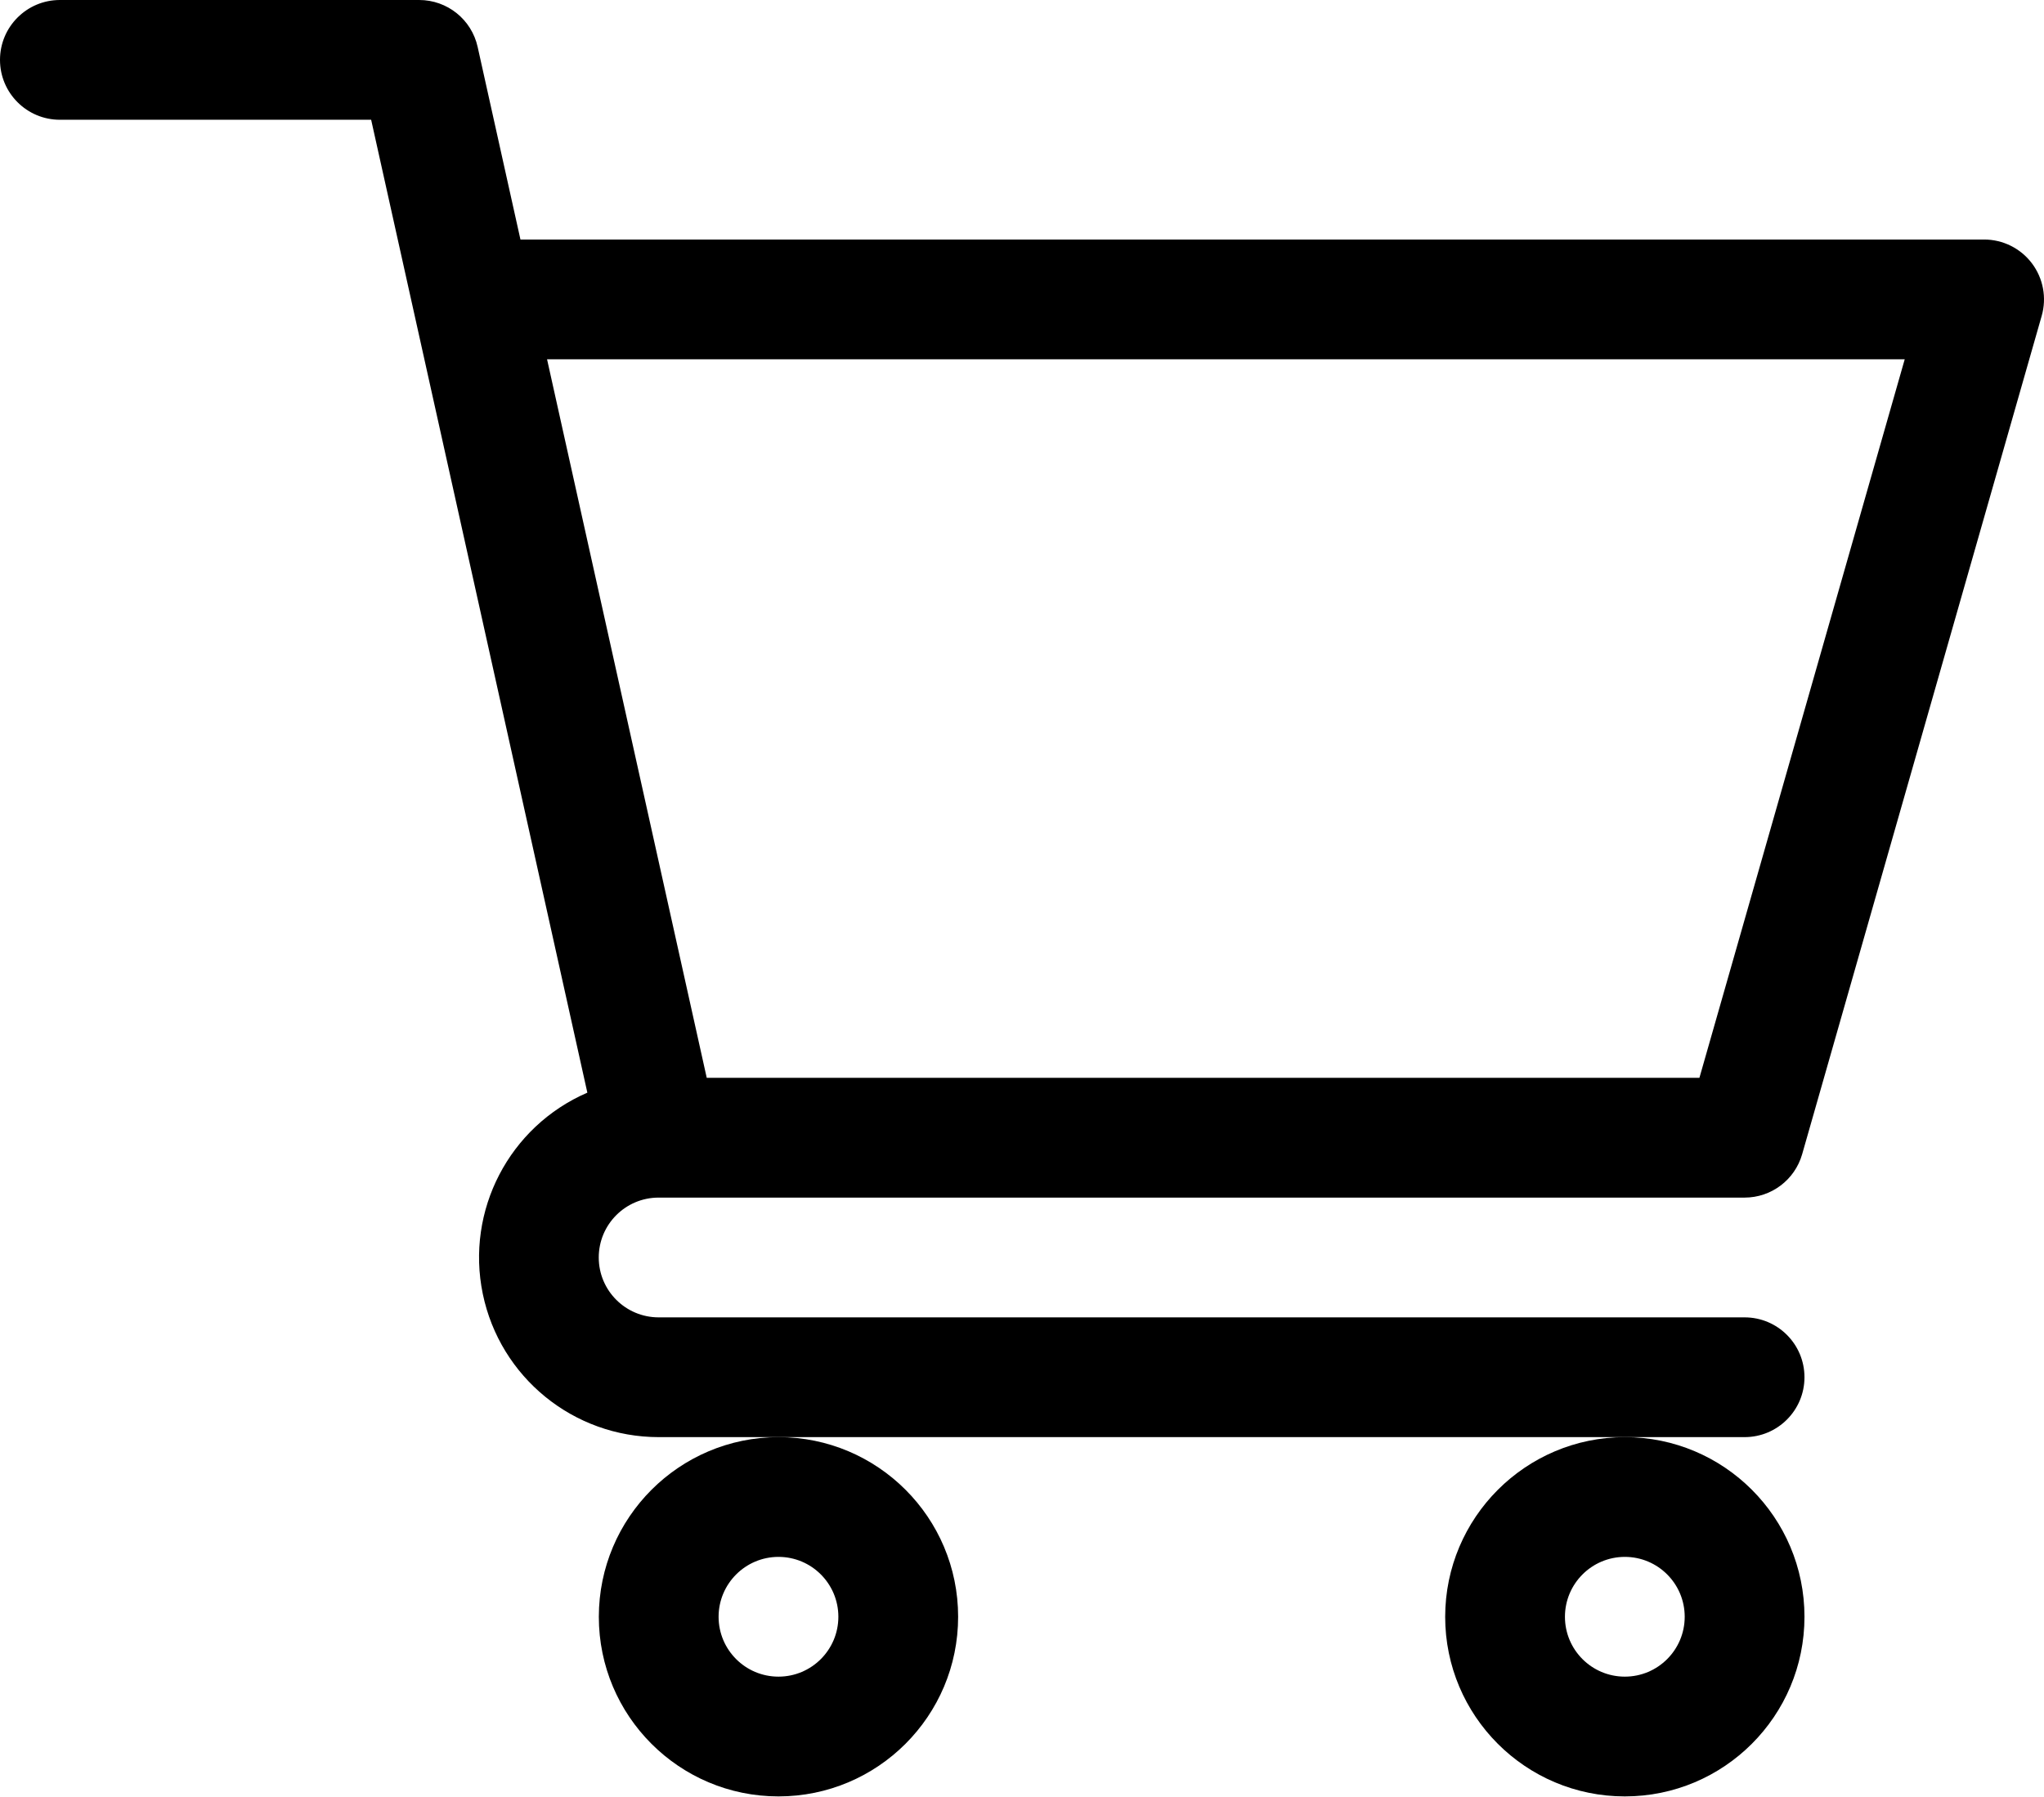
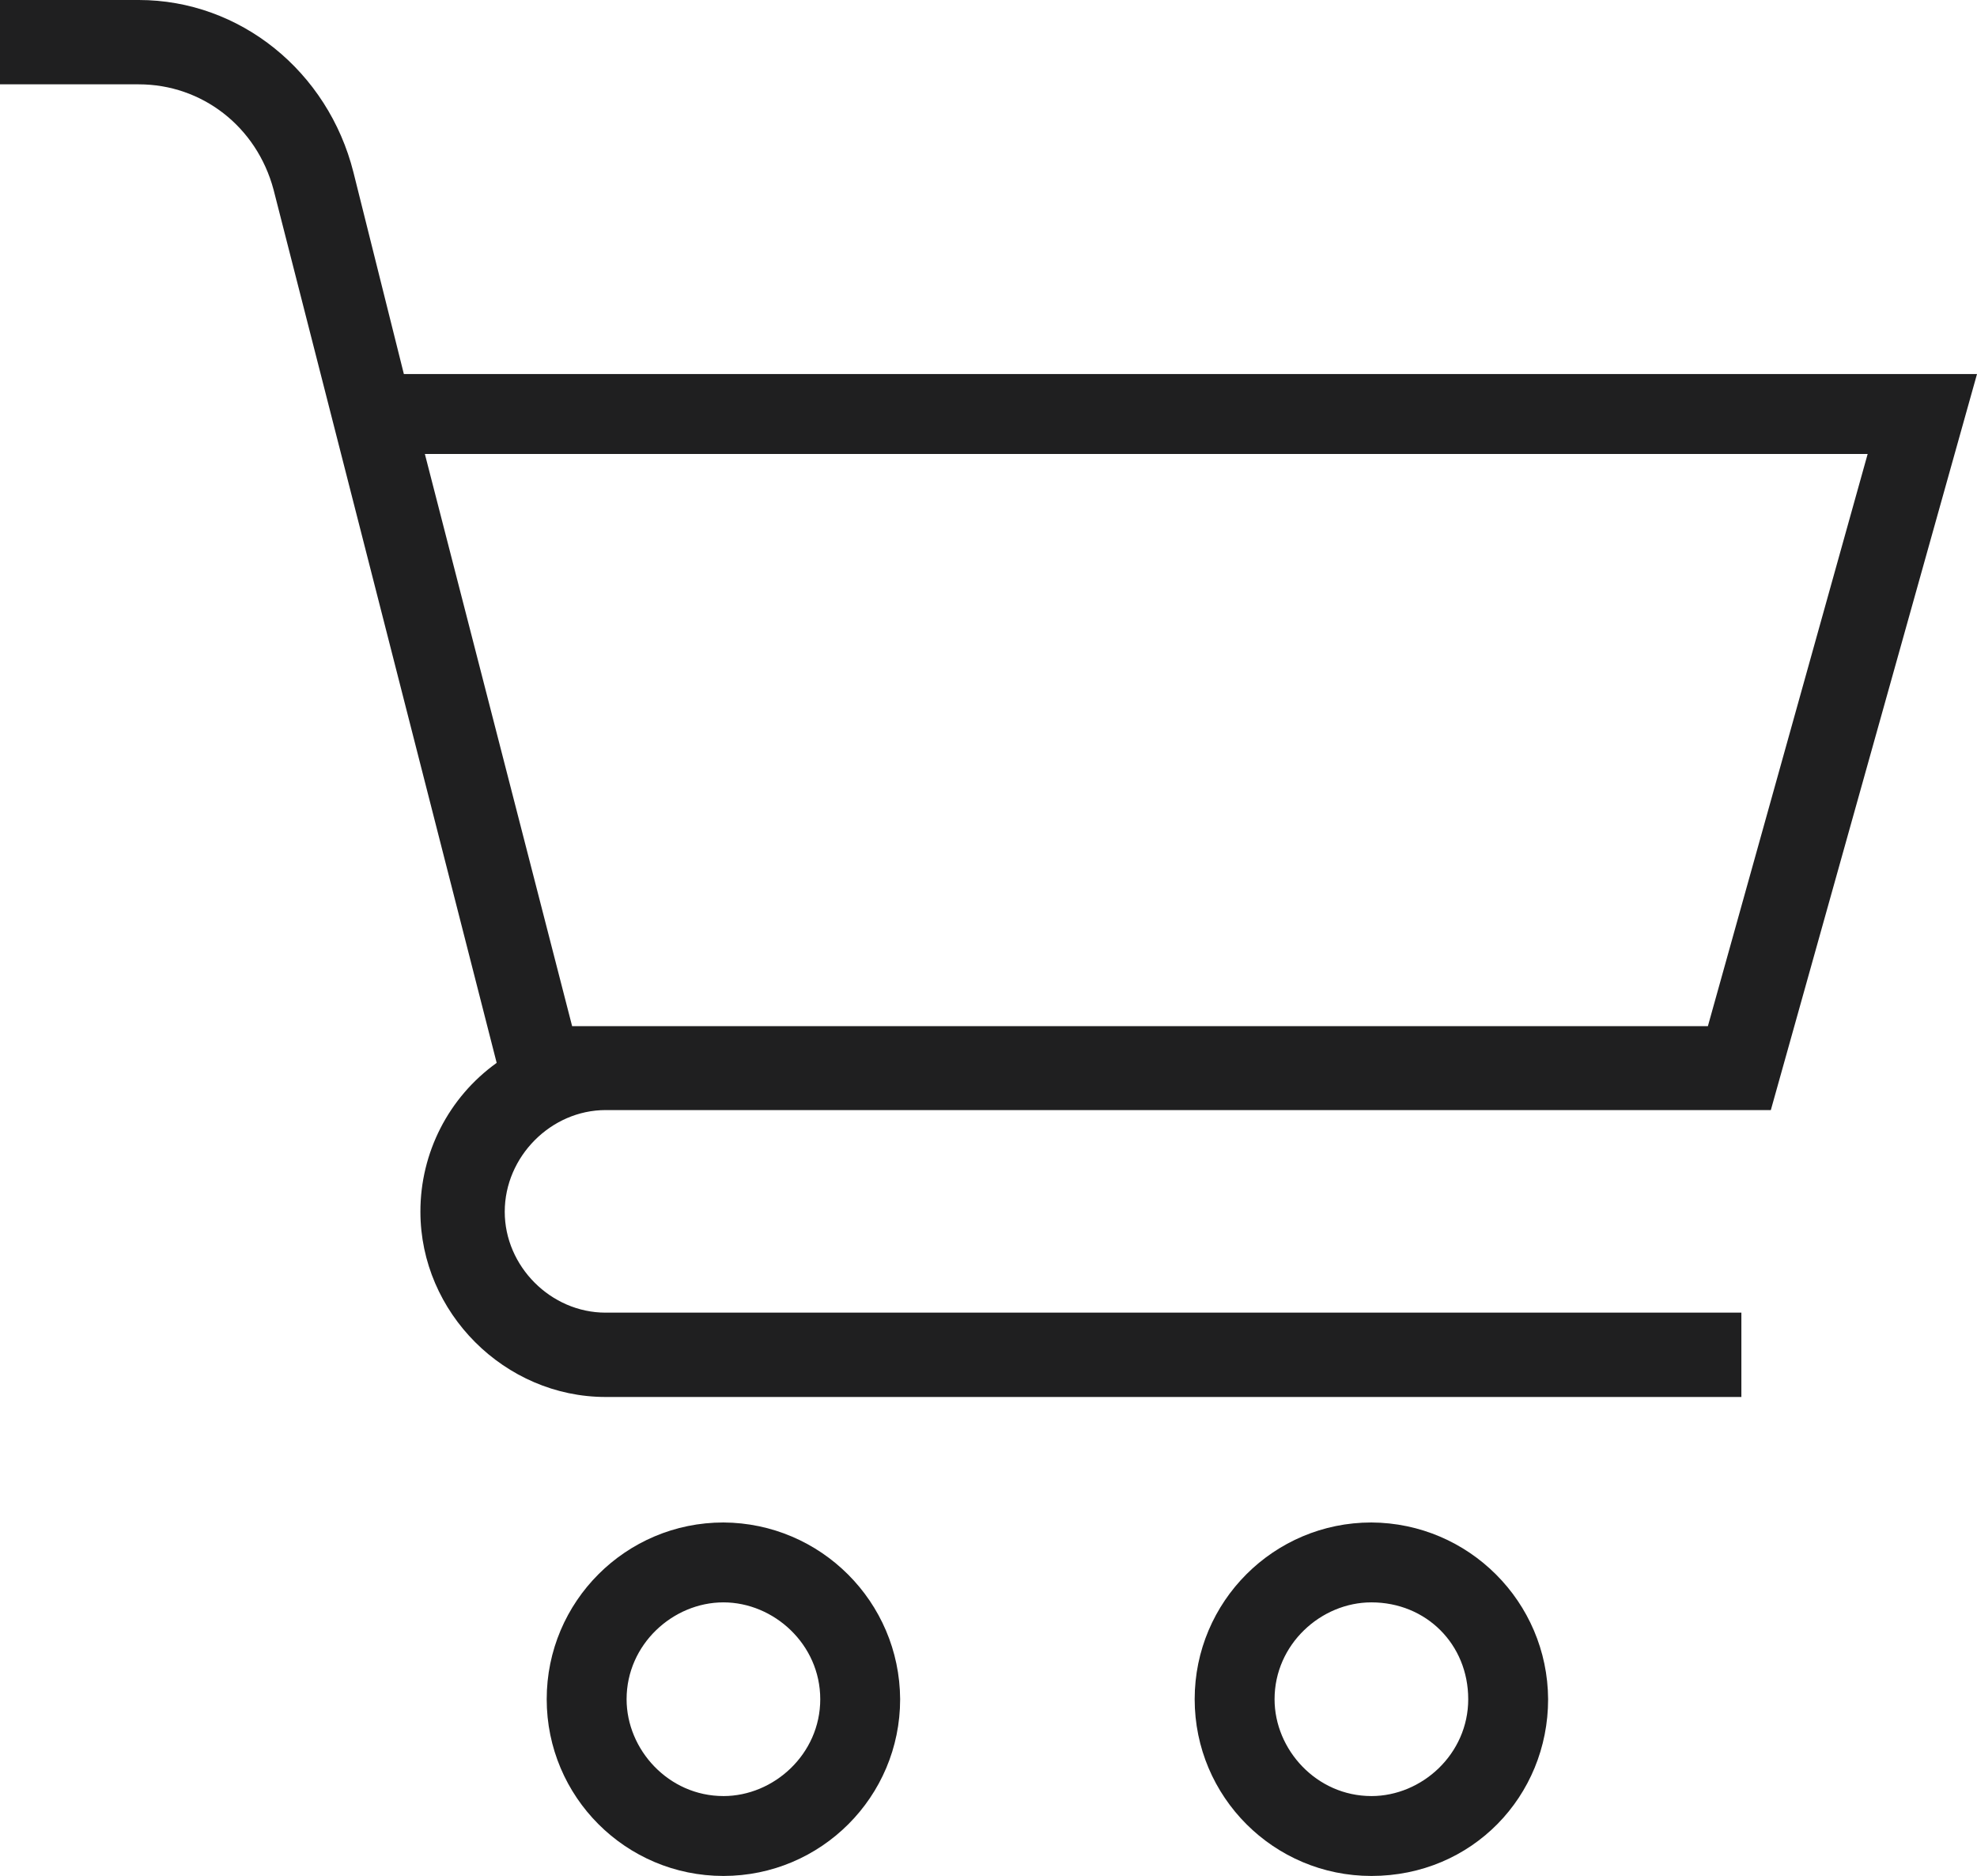
- <svg xmlns="http://www.w3.org/2000/svg" viewBox="0 0 511.999 450">
-   <g transform="translate(-1802 -965)">
-     <path d="M164.961,300h.023c.02,0,.039,0,.059,0H437a15,15,0,0,0,14.422-10.879l60-210A15,15,0,0,0,497,60H130.367L119.644,11.746A15,15,0,0,0,105,0H15a15,15,0,1,0,0,30H92.969c1.9,8.551,51.312,230.918,54.156,243.711A44.995,44.995,0,0,0,165,360H437a15,15,0,0,0,0-30H165a15,15,0,0,1-.039-30ZM477.113,90l-51.43,180H177.031l-40-180Z" transform="translate(1802 965)" />
-     <path d="M150,405a45,45,0,1,0,45-45A45.052,45.052,0,0,0,150,405Zm45-15a15,15,0,1,1-15,15A15.019,15.019,0,0,1,195,390Zm0,0" transform="translate(1802 965)" />
-     <path d="M362,405a45,45,0,1,0,45-45A45.052,45.052,0,0,0,362,405Zm45-15a15,15,0,1,1-15,15A15.019,15.019,0,0,1,407,390Zm0,0" transform="translate(1802 965)" />
+ <svg xmlns="http://www.w3.org/2000/svg" viewBox="0 0 612.321 580.956">
+   <defs>
+     <style>.a{fill:#1f1f20;}</style>
+   </defs>
+   <g transform="translate(-3122 237)">
+     <path class="a" d="M187.57,359.458H548.465l63.856-227.934H125.088l-15.62-62.482C101.6,37.8,74.353,15.683,42.987,15.683H0V41.8H42.987c19.494,0,36.489,13,41.738,32.616L153.83,344.837a56.613,56.613,0,0,0-23.618,46.112c0,31.241,26.117,57.358,57.358,57.358H539.343V422.19H187.57c-16.995,0-31.241-14.371-31.241-31.241C156.33,373.829,170.7,359.458,187.57,359.458ZM578.457,156.267l-49.486,177.2H177.2l-45.612-177.2Z" transform="translate(3122 -252.683)" />
+     <path class="a" d="M424.751,487.171a54.734,54.734,0,1,0,0,109.468c31.241,0,54.734-24.743,54.734-54.734A55.04,55.04,0,0,0,424.751,487.171Zm0,84.725c-16.995,0-29.991-14.371-29.991-29.991,0-16.995,14.371-29.991,29.991-29.991,16.995,0,29.991,13,29.991,29.991S440.372,571.9,424.751,571.9Z" transform="translate(3122 -252.683)" />
+     <path class="a" d="M224.06,487.171A54.734,54.734,0,1,0,278.794,541.9,55.041,55.041,0,0,0,224.06,487.171Zm0,84.725c-16.995,0-29.991-14.371-29.991-29.991,0-16.995,14.371-29.991,29.991-29.991s29.991,13,29.991,29.991S239.68,571.9,224.06,571.9Z" transform="translate(3122 -252.683)" />
  </g>
</svg>
